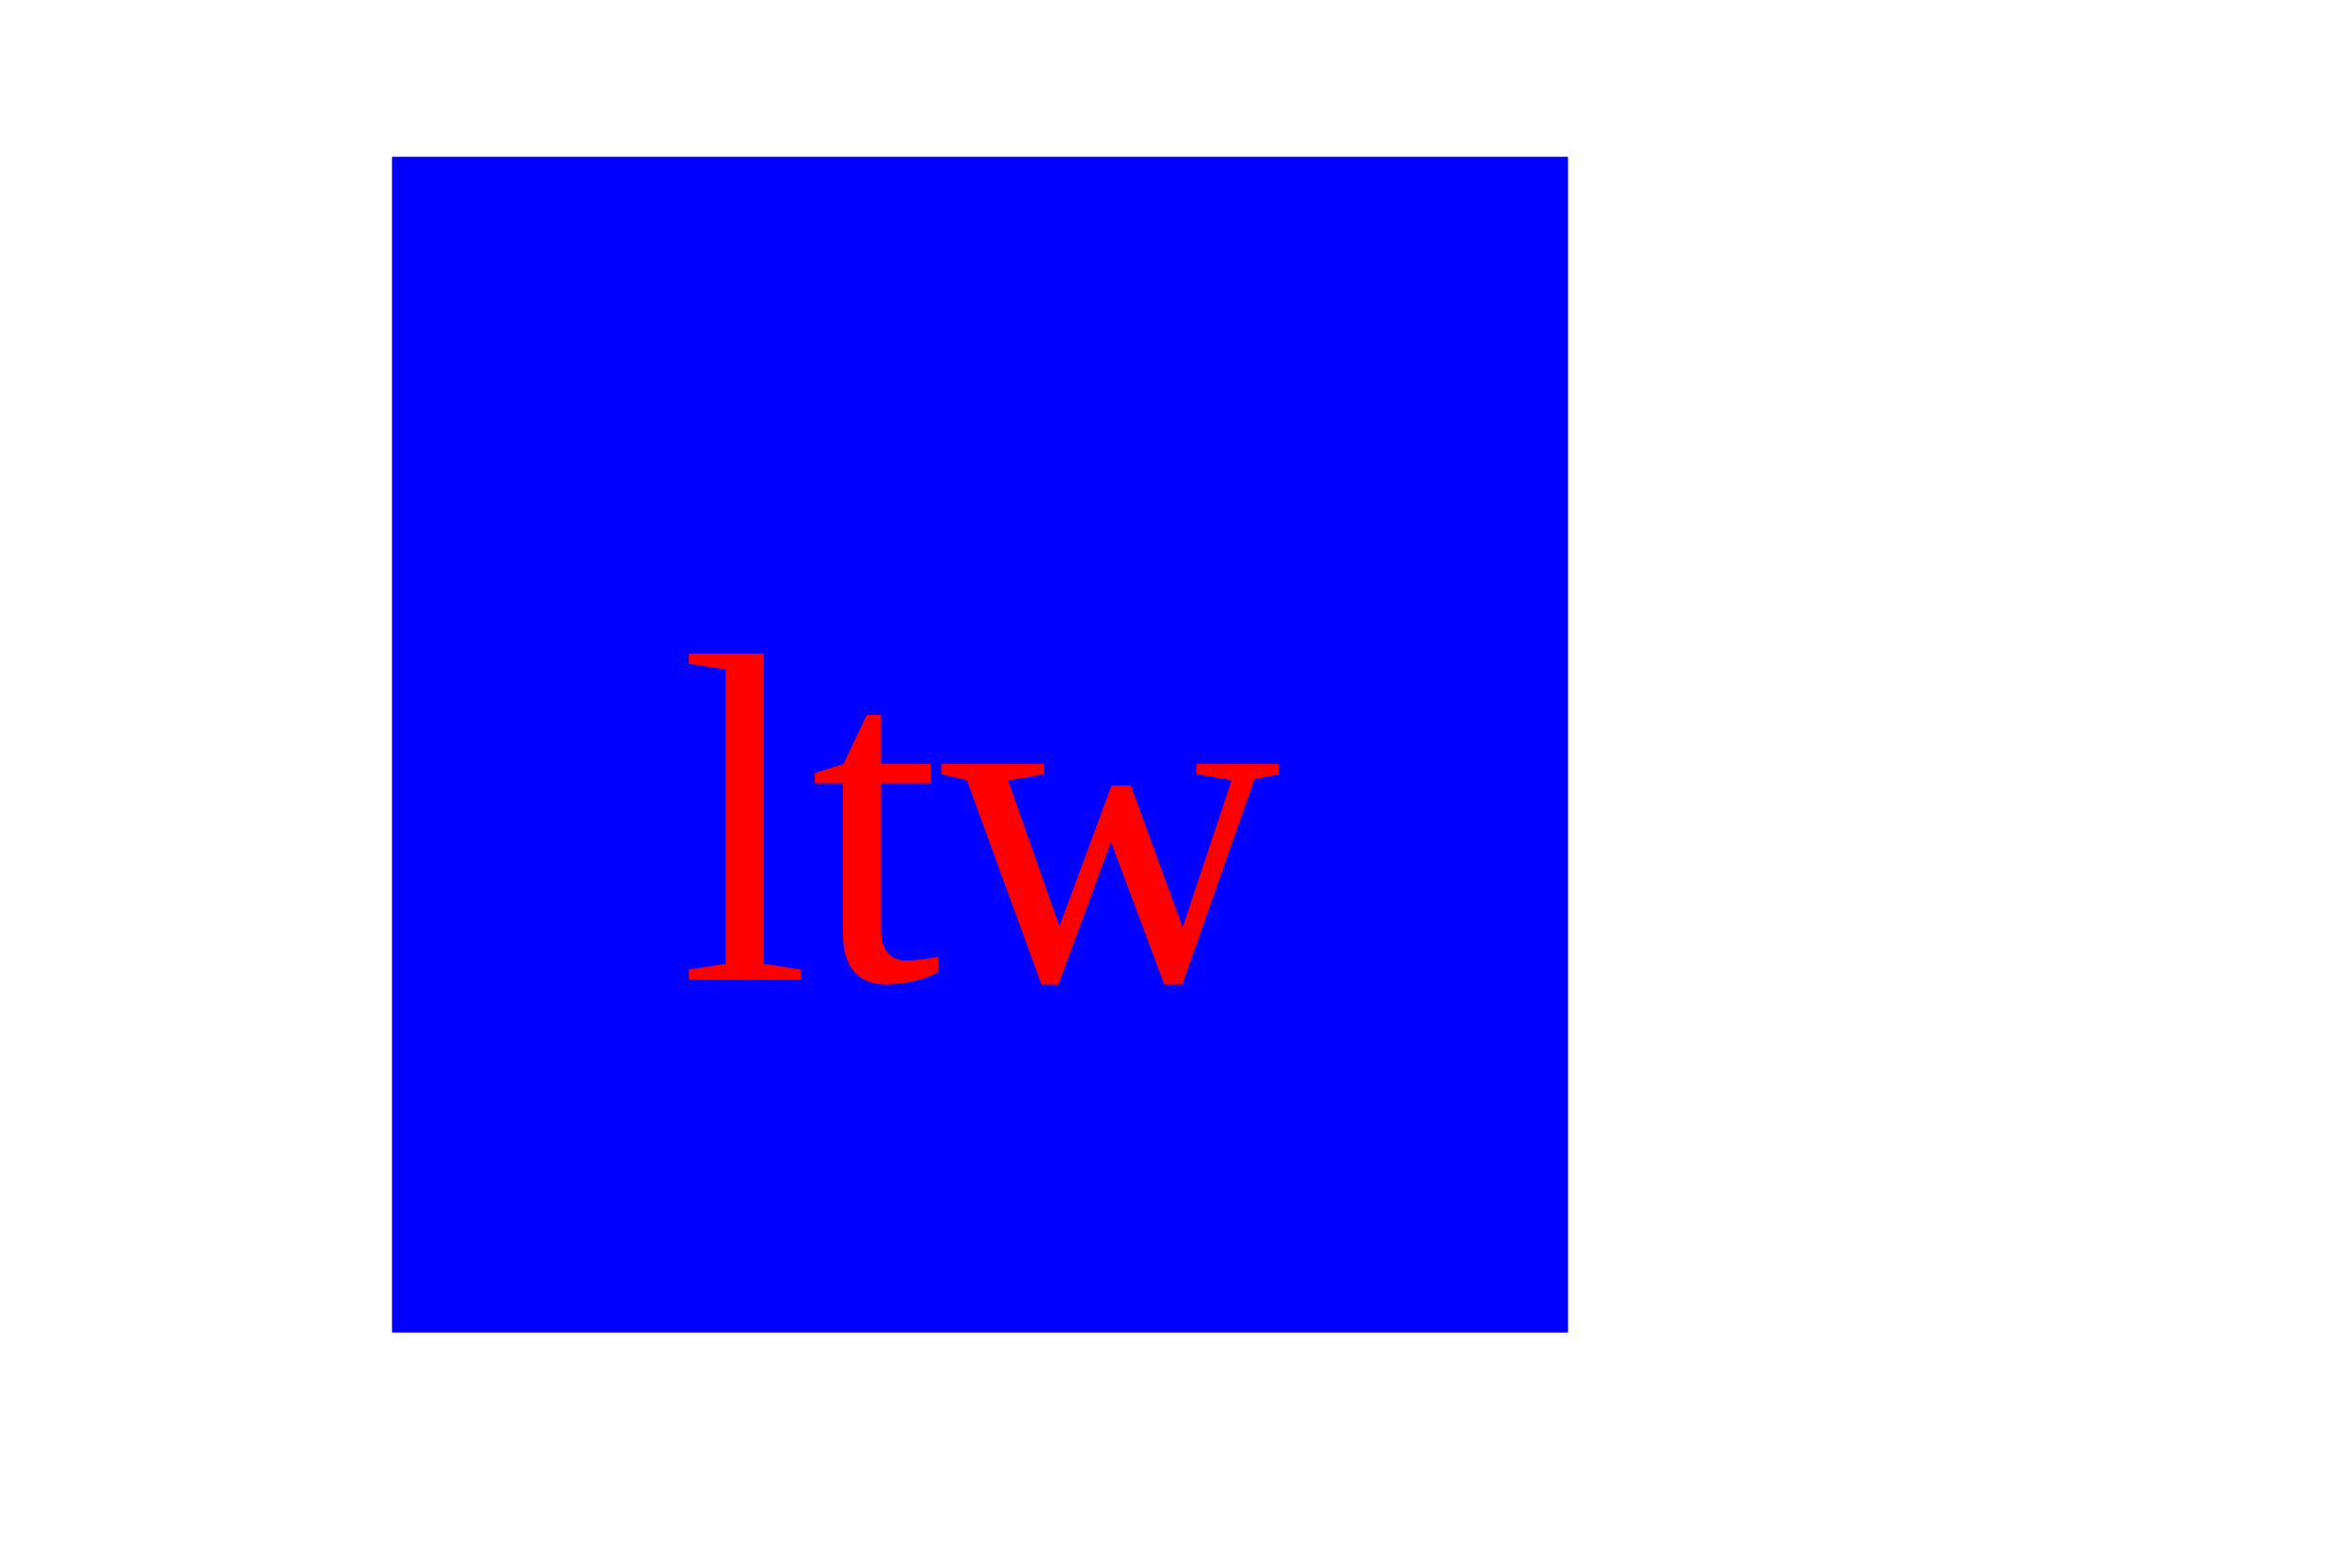
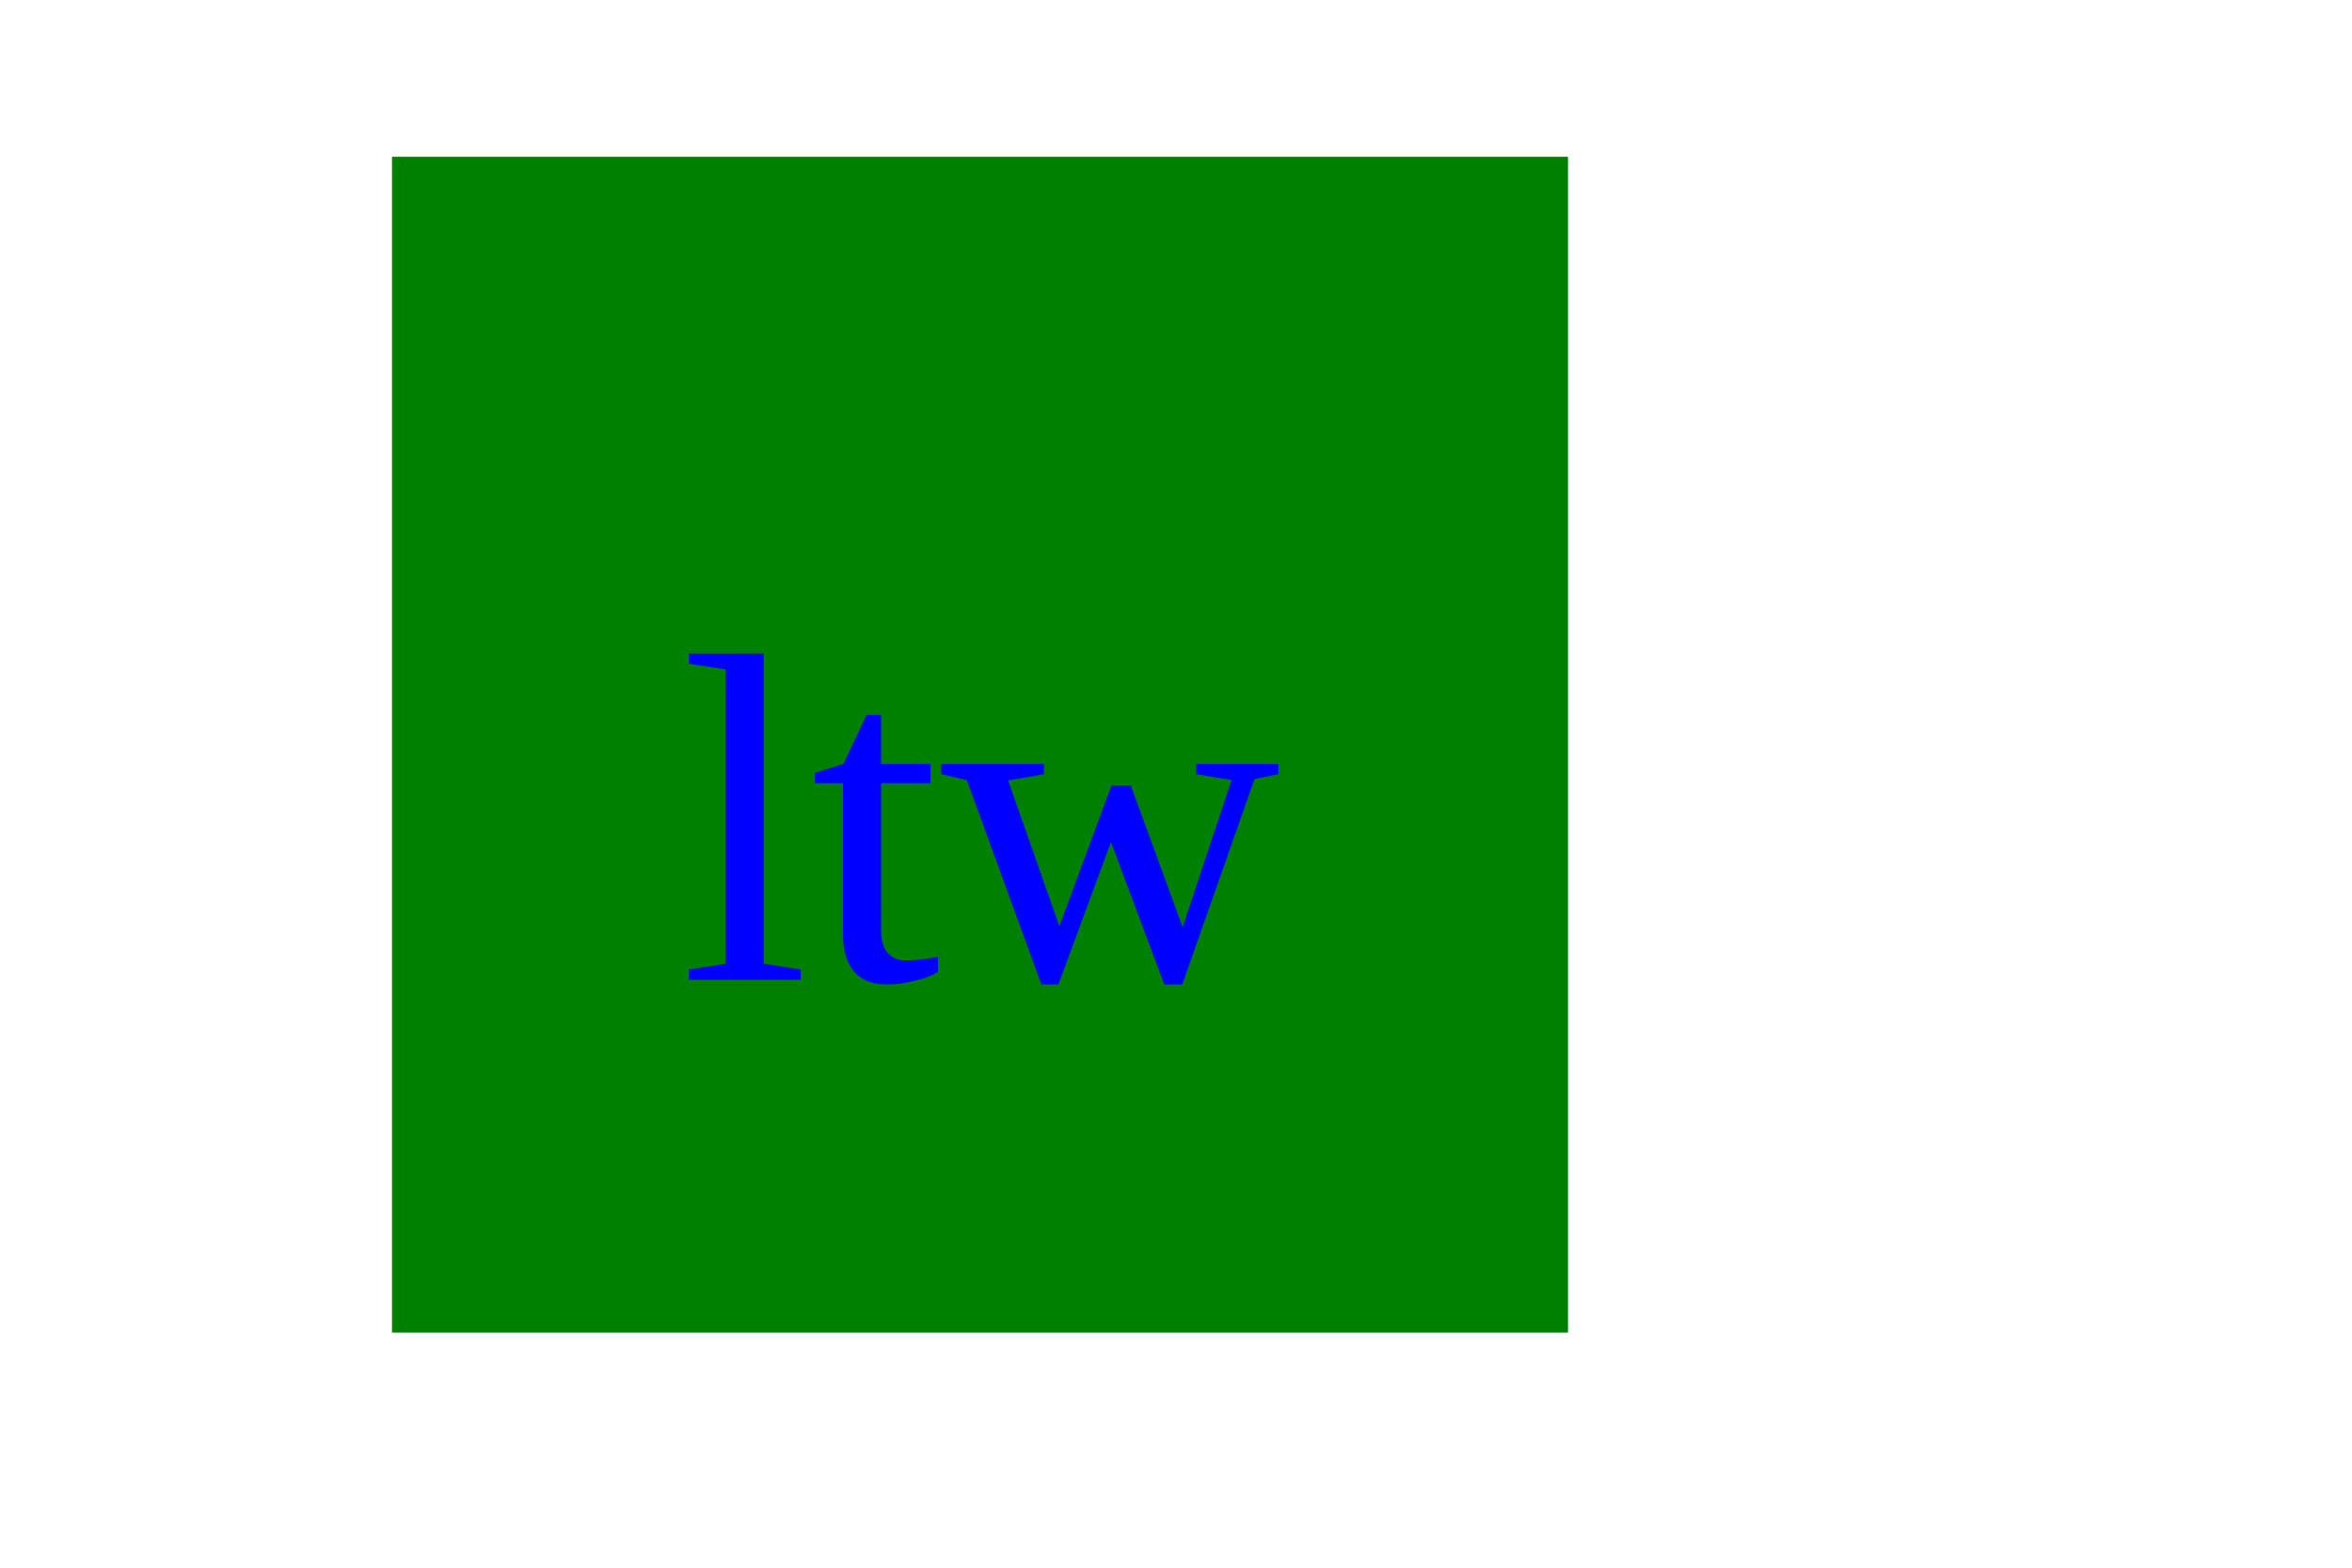
<svg xmlns="http://www.w3.org/2000/svg" version="1.1" width="300" height="200">
-   <rect x="50" y="20" width="150" height="150" fill="blue" />
-   <text x="125" y="125" font-size="60" text-anchor="middle" fill="red">ltw</text>
+   <rect x="50" y="20" width="150" height="150" fill="green" />
+   <text x="125" y="125" font-size="60" text-anchor="middle" fill="blue">ltw</text>
</svg>
